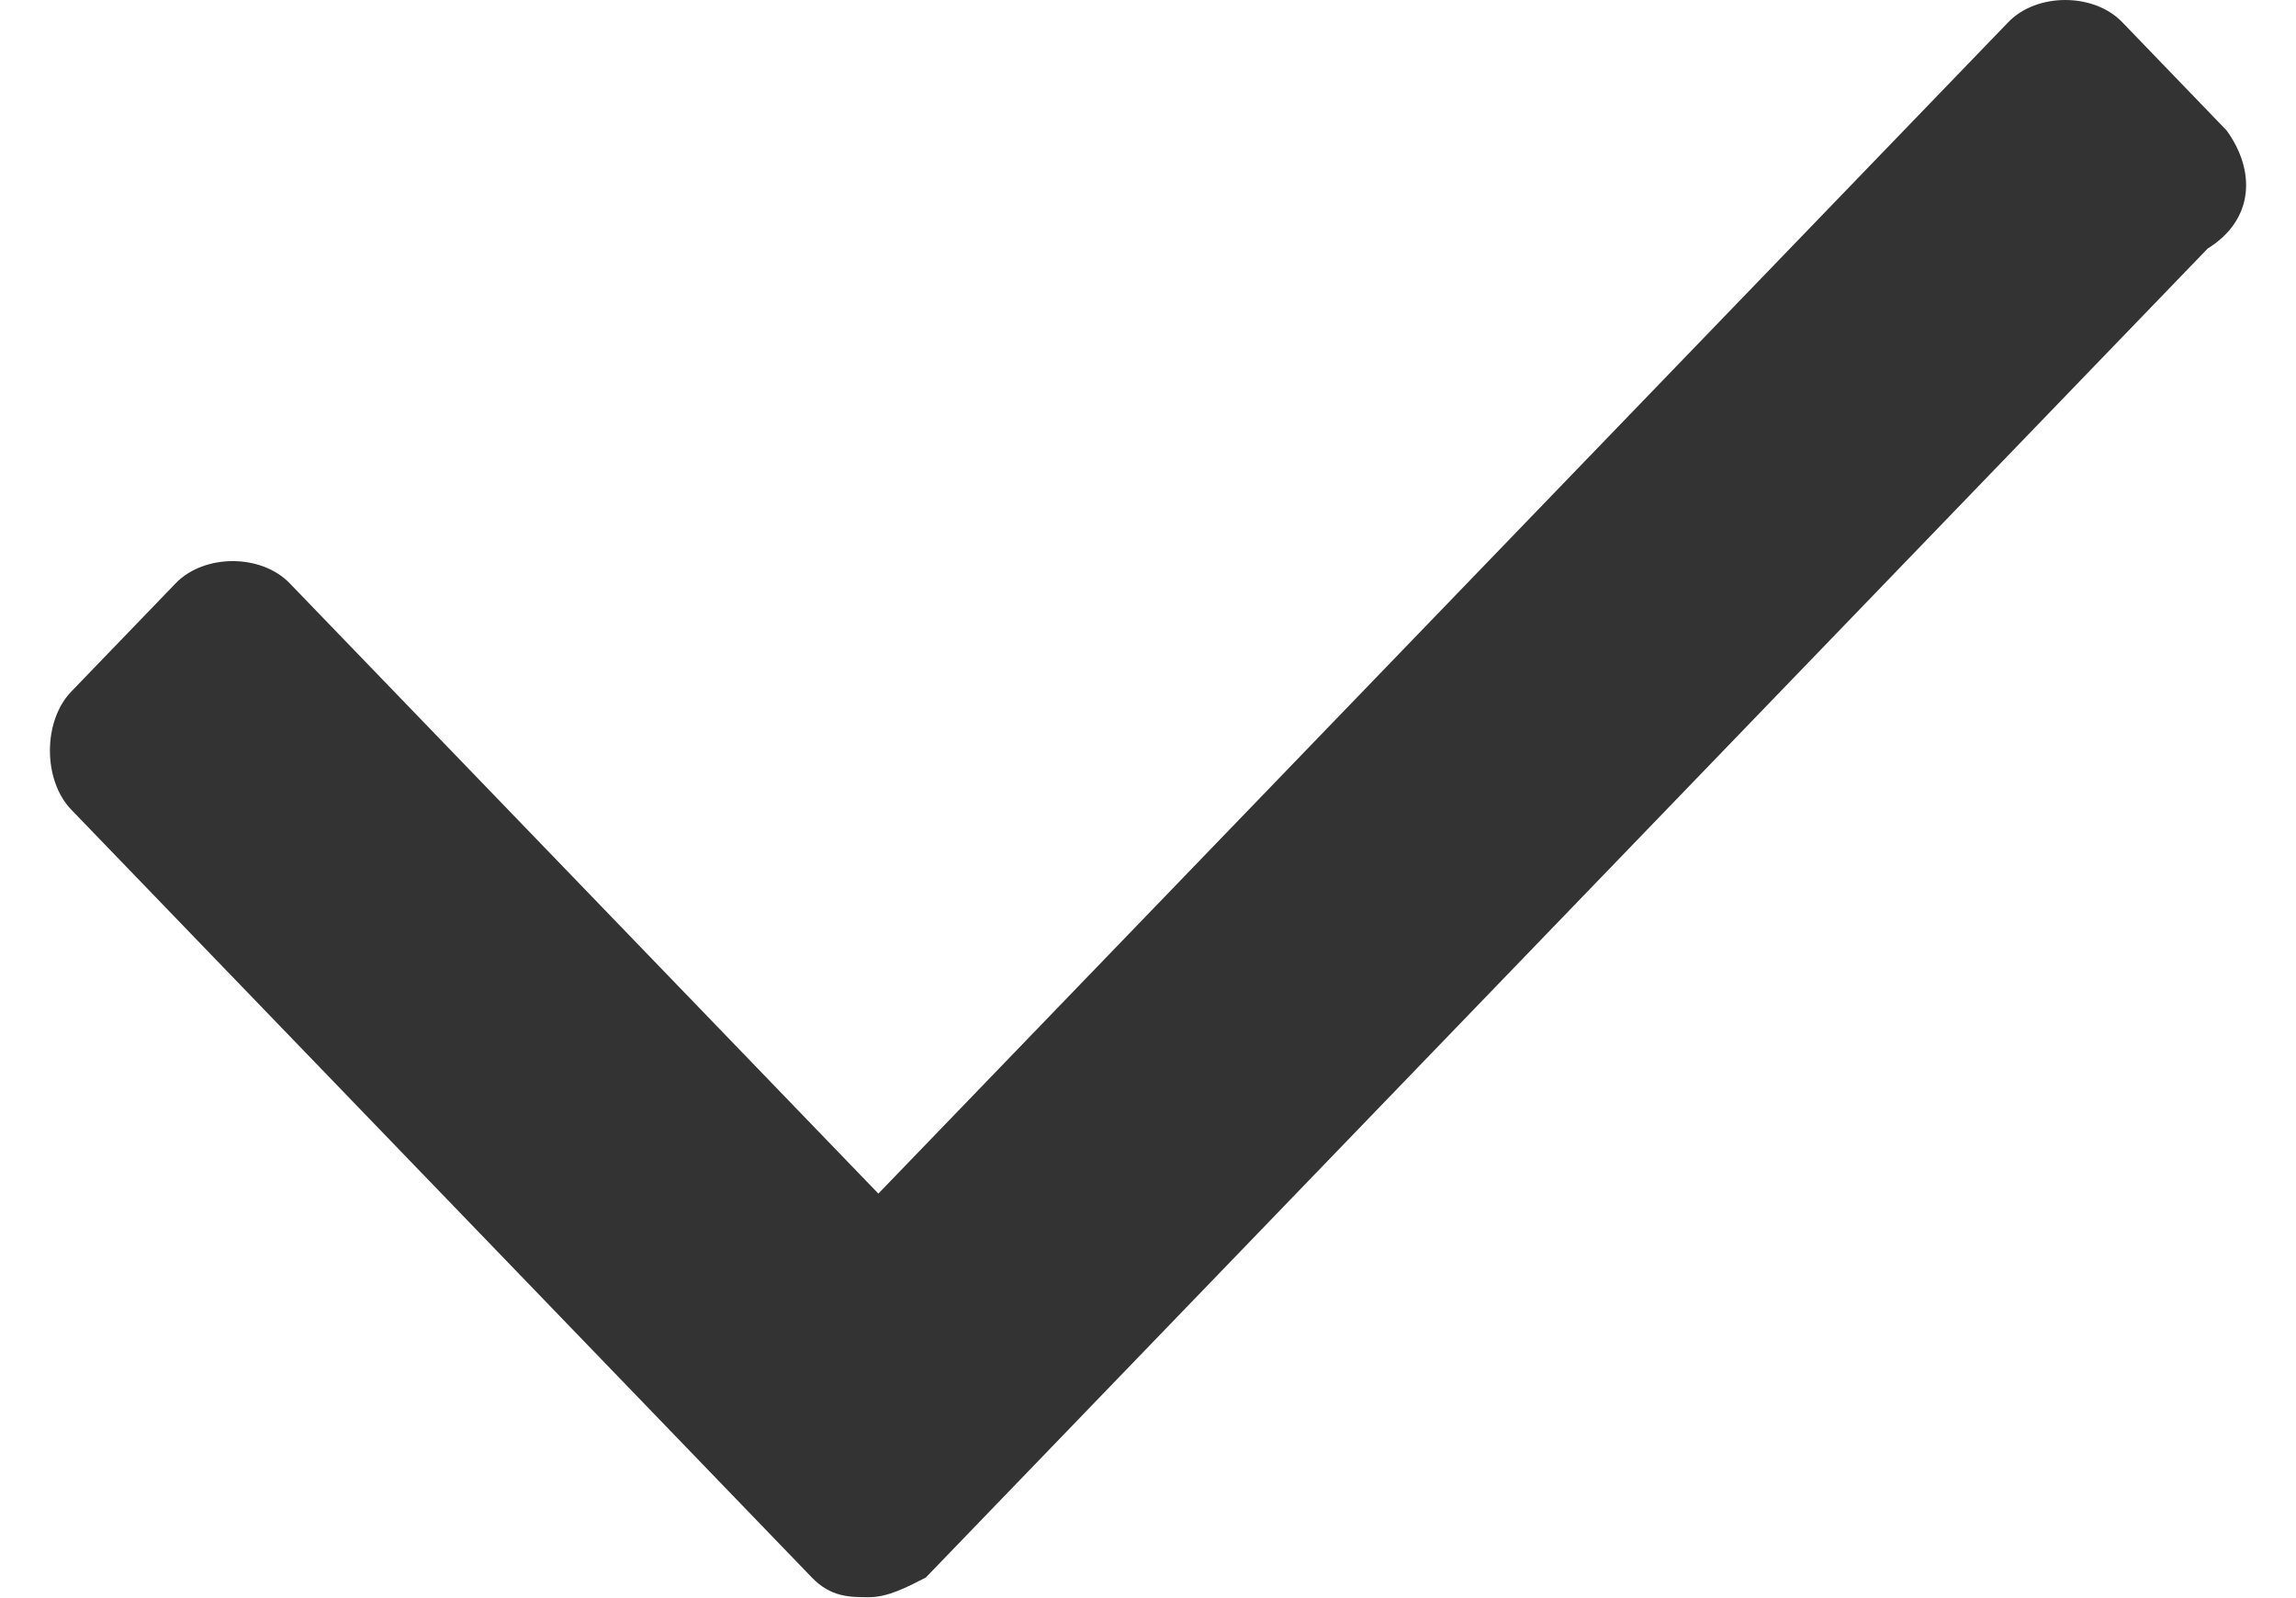
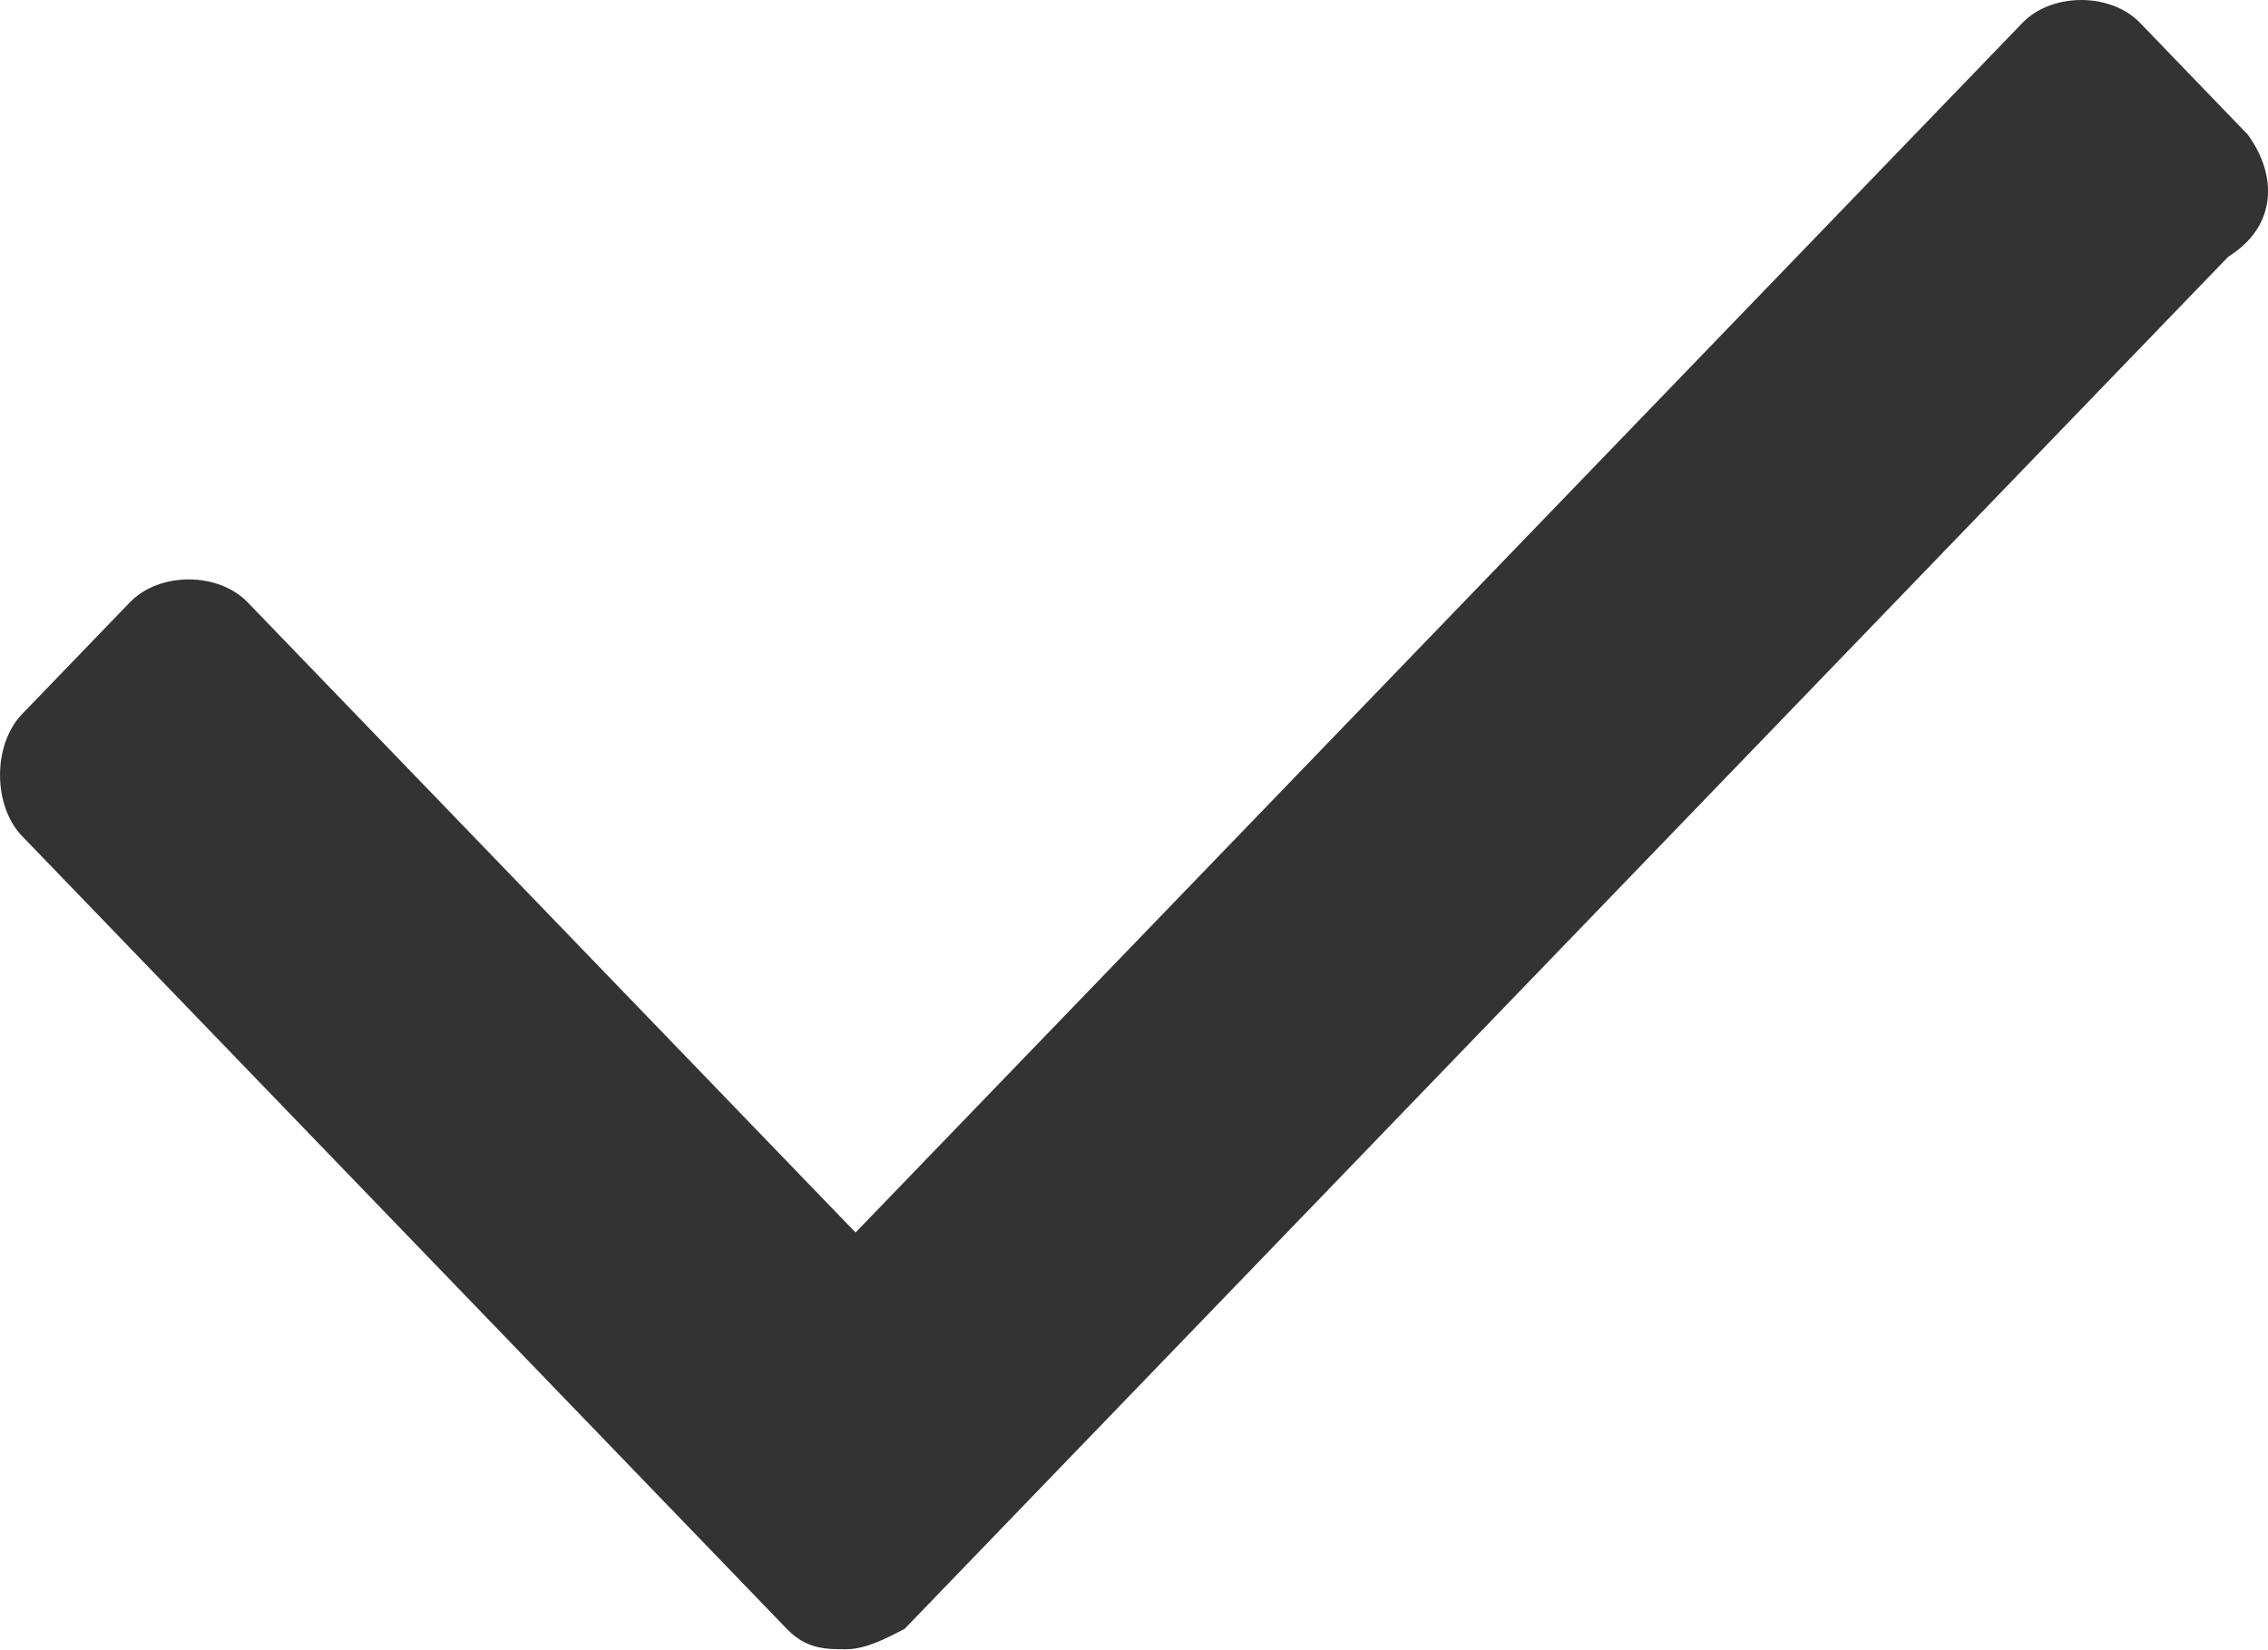
- <svg xmlns="http://www.w3.org/2000/svg" width="23" height="16" viewBox="0 0 23 16" fill="none">
-   <path d="M22.305 1.307L21.259 0.222C20.974 -0.074 20.403 -0.074 20.118 0.222L8.799 11.957L2.902 5.843C2.616 5.547 2.046 5.547 1.76 5.843L0.714 6.928C0.429 7.223 0.429 7.815 0.714 8.111L8.133 15.803C8.323 16 8.513 16 8.704 16C8.894 16 9.084 15.901 9.274 15.803L22.115 2.49C22.591 2.194 22.591 1.701 22.305 1.307Z" fill="#333333" />
+ <svg xmlns="http://www.w3.org/2000/svg" width="22" height="16" viewBox="0 0 22 16" fill="none">
+   <path d="M21.805 1.307L20.759 0.222C20.474 -0.074 19.903 -0.074 19.618 0.222L8.299 11.957L2.402 5.843C2.116 5.547 1.546 5.547 1.26 5.843L0.214 6.928C-0.071 7.223 -0.071 7.815 0.214 8.111L7.633 15.803C7.823 16 8.013 16 8.204 16C8.394 16 8.584 15.901 8.774 15.803L21.615 2.49C22.091 2.194 22.091 1.701 21.805 1.307Z" fill="#333333" />
</svg>
